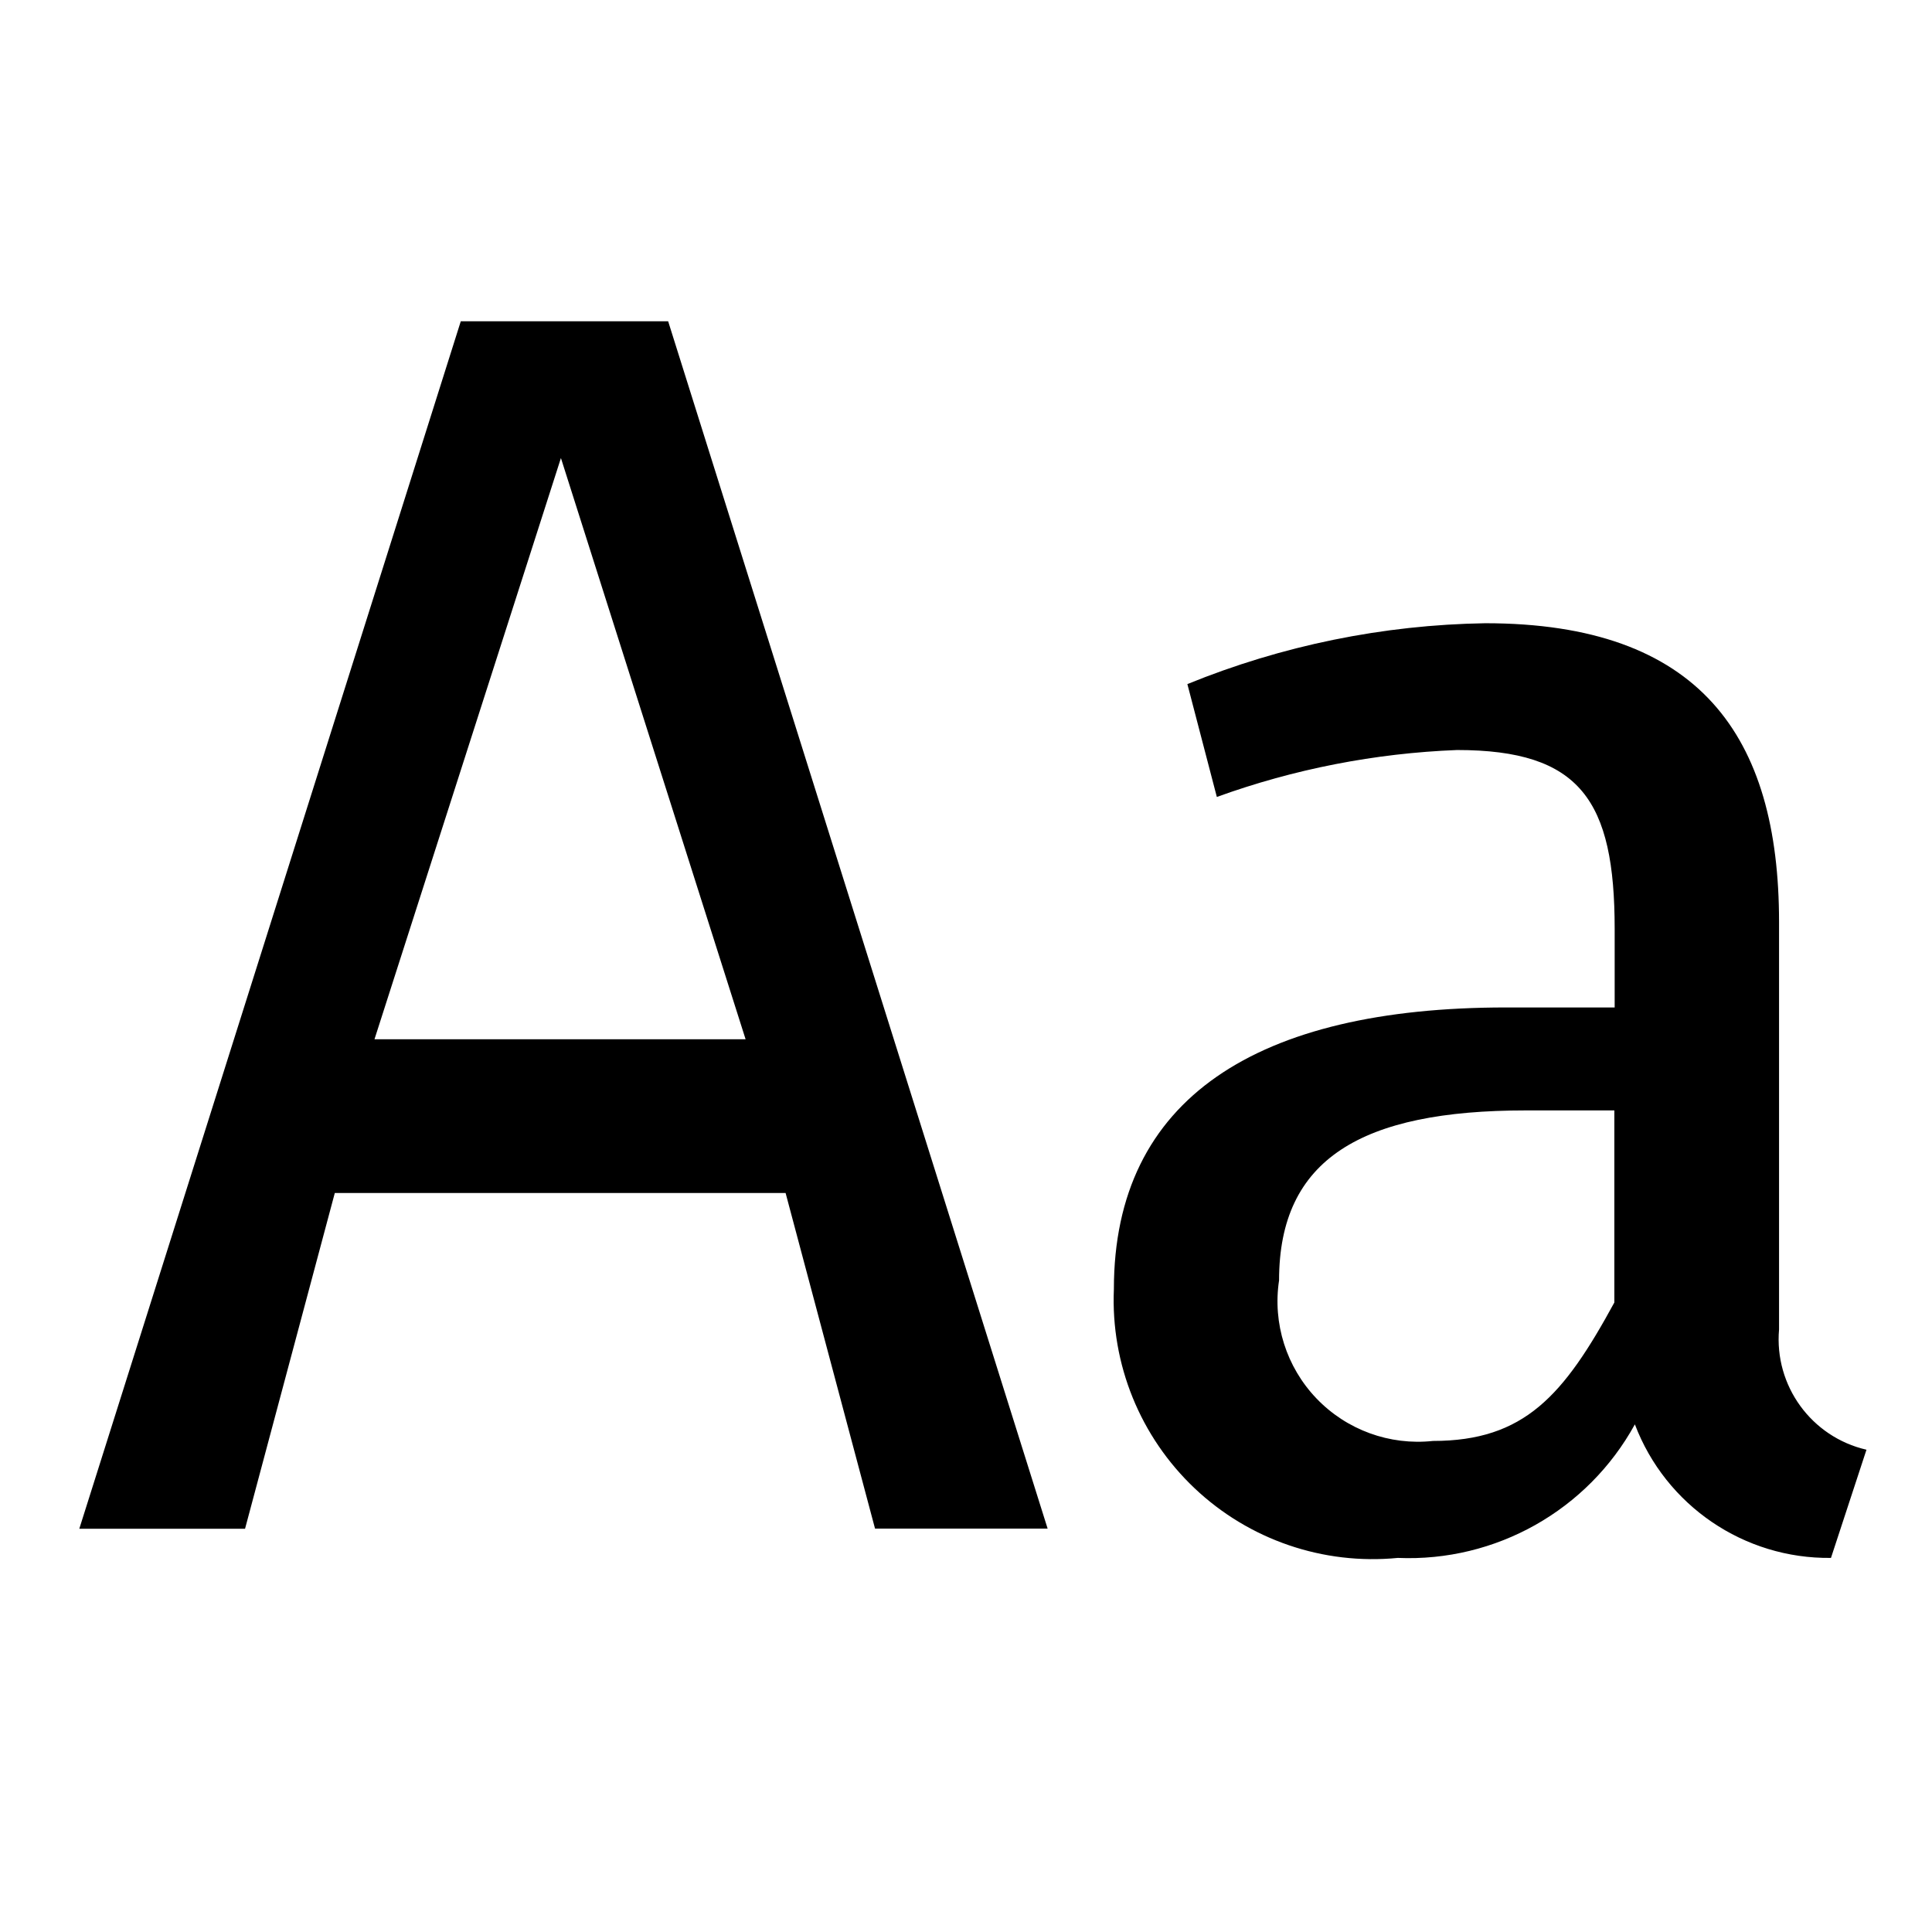
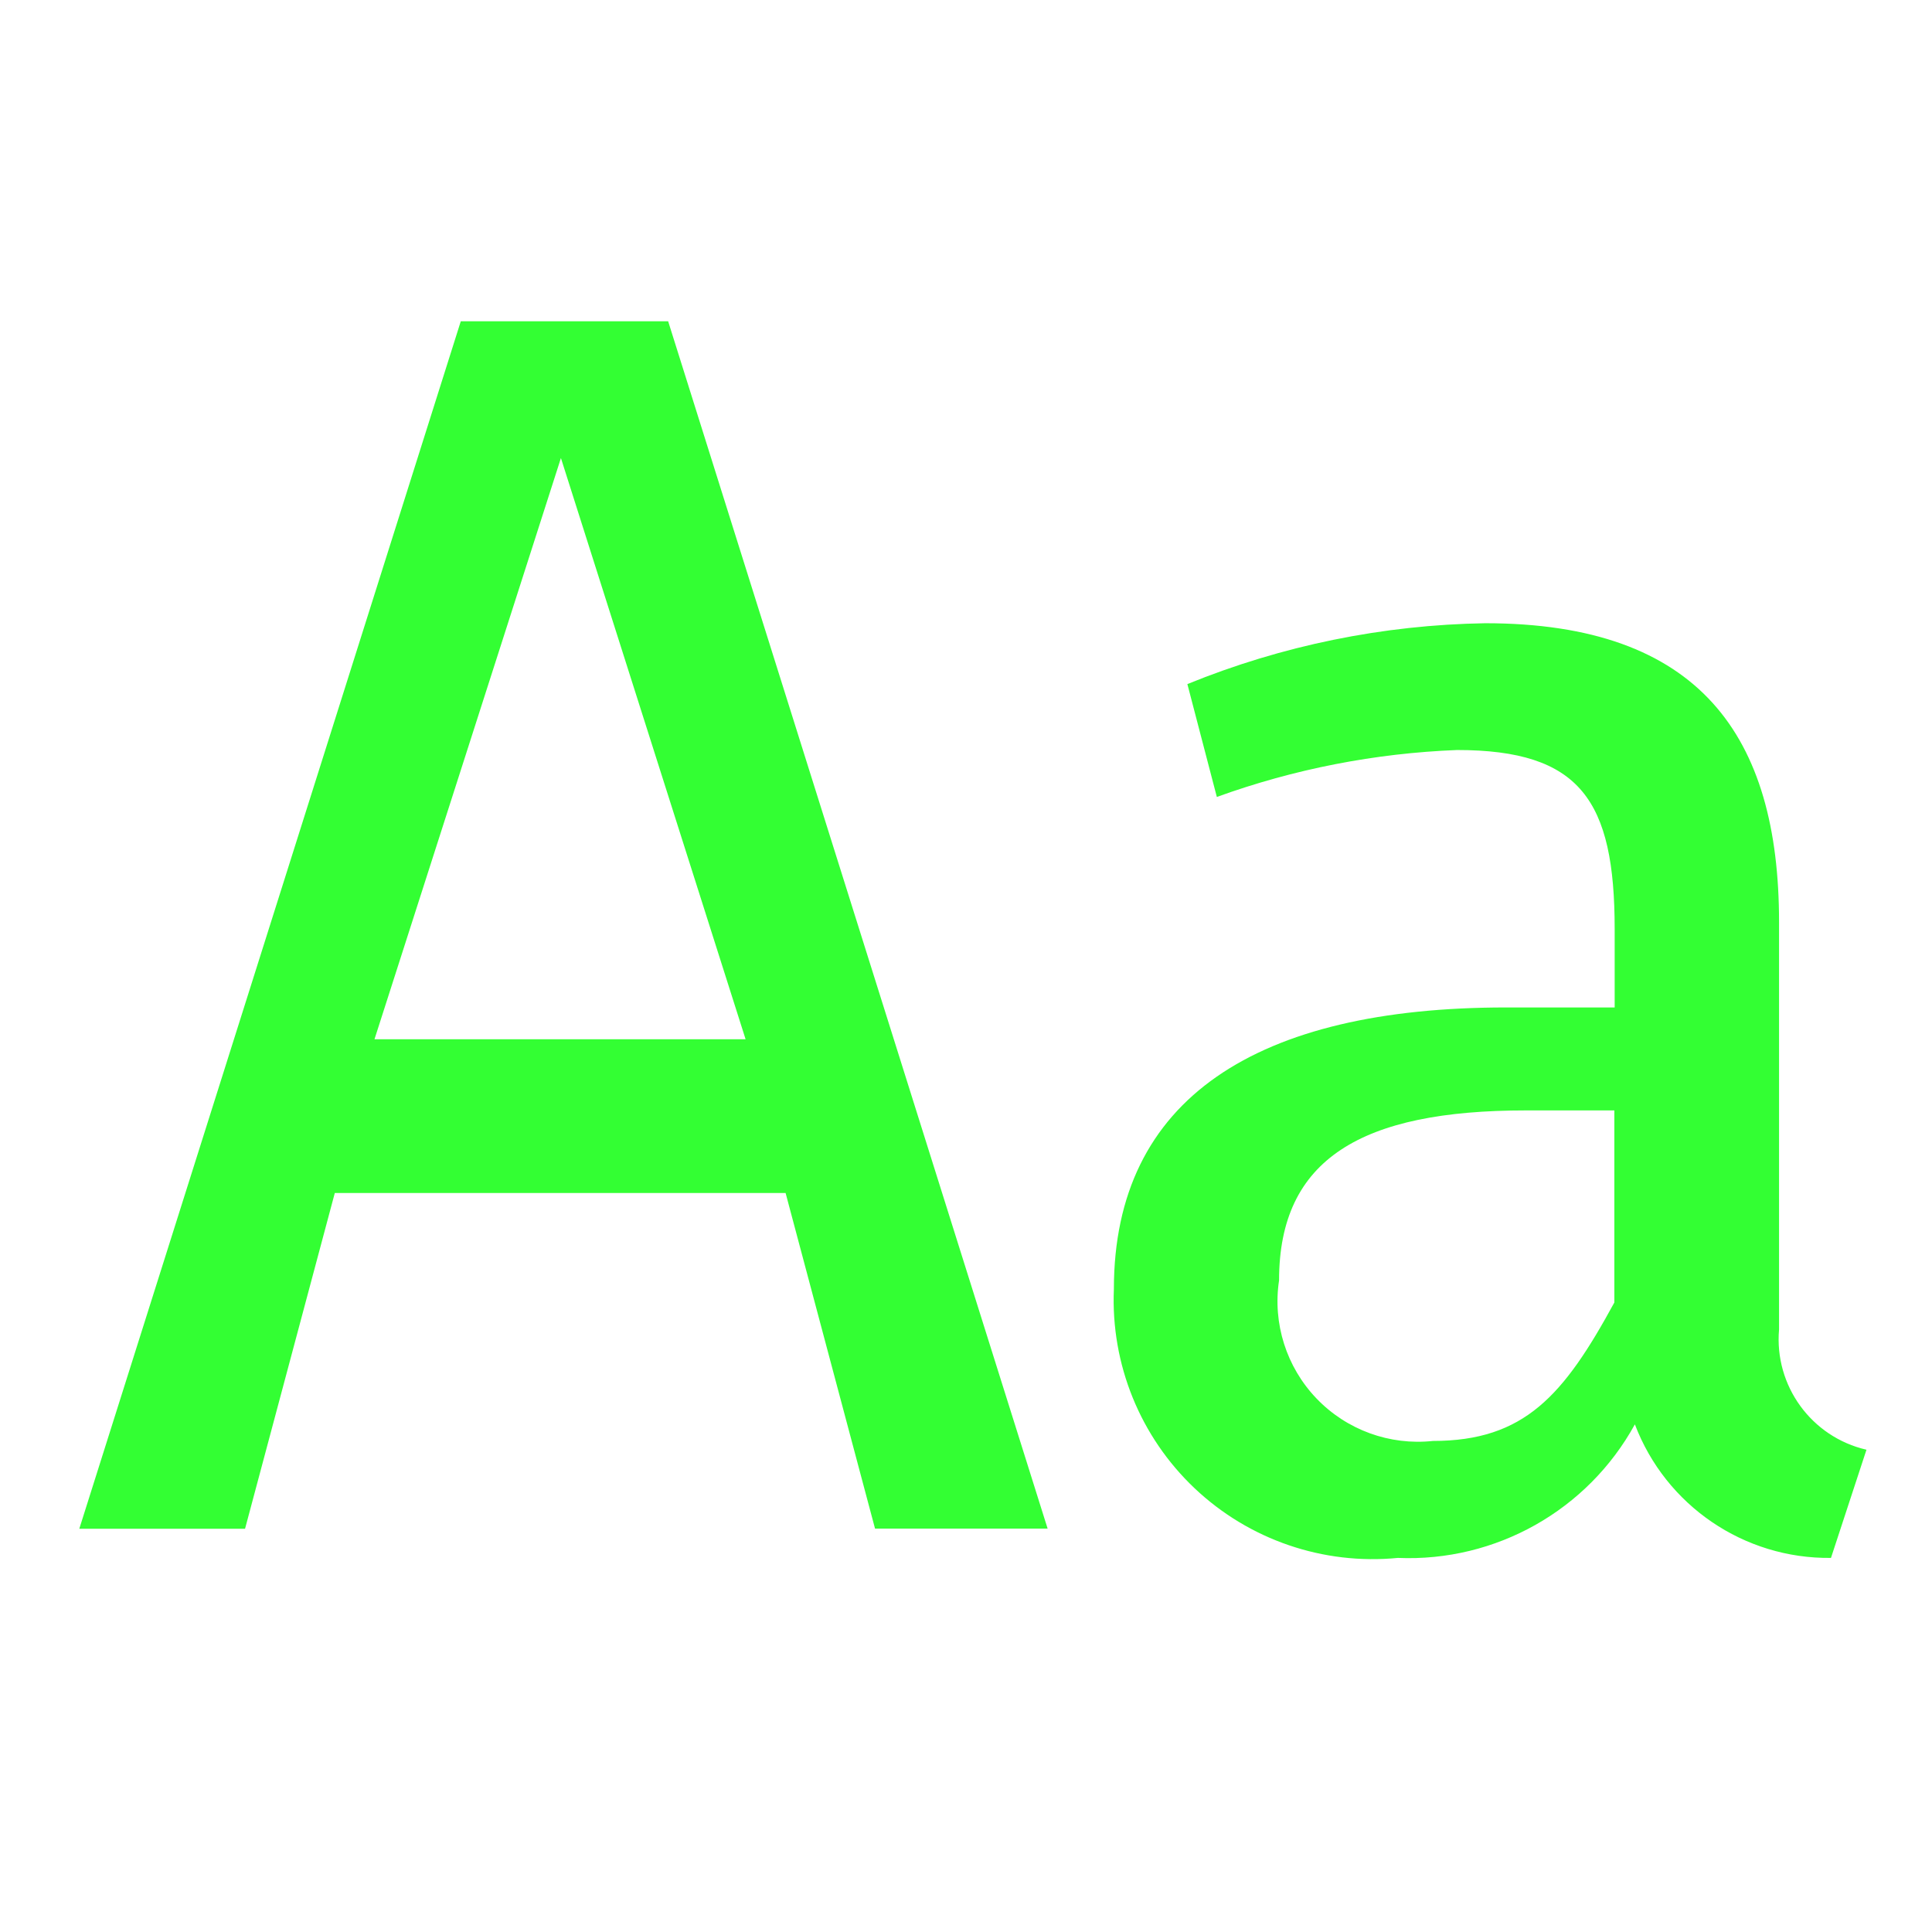
<svg xmlns="http://www.w3.org/2000/svg" width="24" height="24" viewBox="0 0 24 24">
-   <path d="M10.87,18.989h2.144L8.3,3.991H5.724l-4.739,15H3.044l1.115-4.171h5.6ZM4.652,12.91L6.968,5.69l2.294,7.22H4.652ZM22.1,16.515v-5.06c0-2.31-.984-3.713-3.65-3.713a10.236,10.236,0,0,0-3.7.756L15.116,9.9A9.9,9.9,0,0,1,18.1,9.317c1.533,0,1.958.627,1.958,2.223v0.975h-1.35c-3.086,0-4.871,1.125-4.871,3.5a3.217,3.217,0,0,0,3.527,3.338,3.205,3.205,0,0,0,2.945-1.659,2.573,2.573,0,0,0,2.436,1.659l0.441-1.344A1.408,1.408,0,0,1,22.1,16.515ZM17.8,17.9a1.744,1.744,0,0,1-1.911-1.995c0-1.512,1.029-2.111,3.065-2.111h1.1V16.18C19.426,17.334,18.938,17.9,17.8,17.9Z" />
+   <path d="M10.87,18.989h2.144L8.3,3.991H5.724l-4.739,15H3.044l1.115-4.171h5.6ZM4.652,12.91L6.968,5.69l2.294,7.22H4.652ZM22.1,16.515v-5.06c0-2.31-.984-3.713-3.65-3.713a10.236,10.236,0,0,0-3.7.756L15.116,9.9A9.9,9.9,0,0,1,18.1,9.317c1.533,0,1.958.627,1.958,2.223v0.975h-1.35c-3.086,0-4.871,1.125-4.871,3.5a3.217,3.217,0,0,0,3.527,3.338,3.205,3.205,0,0,0,2.945-1.659,2.573,2.573,0,0,0,2.436,1.659l0.441-1.344A1.408,1.408,0,0,1,22.1,16.515ZM17.8,17.9a1.744,1.744,0,0,1-1.911-1.995c0-1.512,1.029-2.111,3.065-2.111h1.1V16.18C19.426,17.334,18.938,17.9,17.8,17.9Z" fill="#33FF33" />
</svg>
